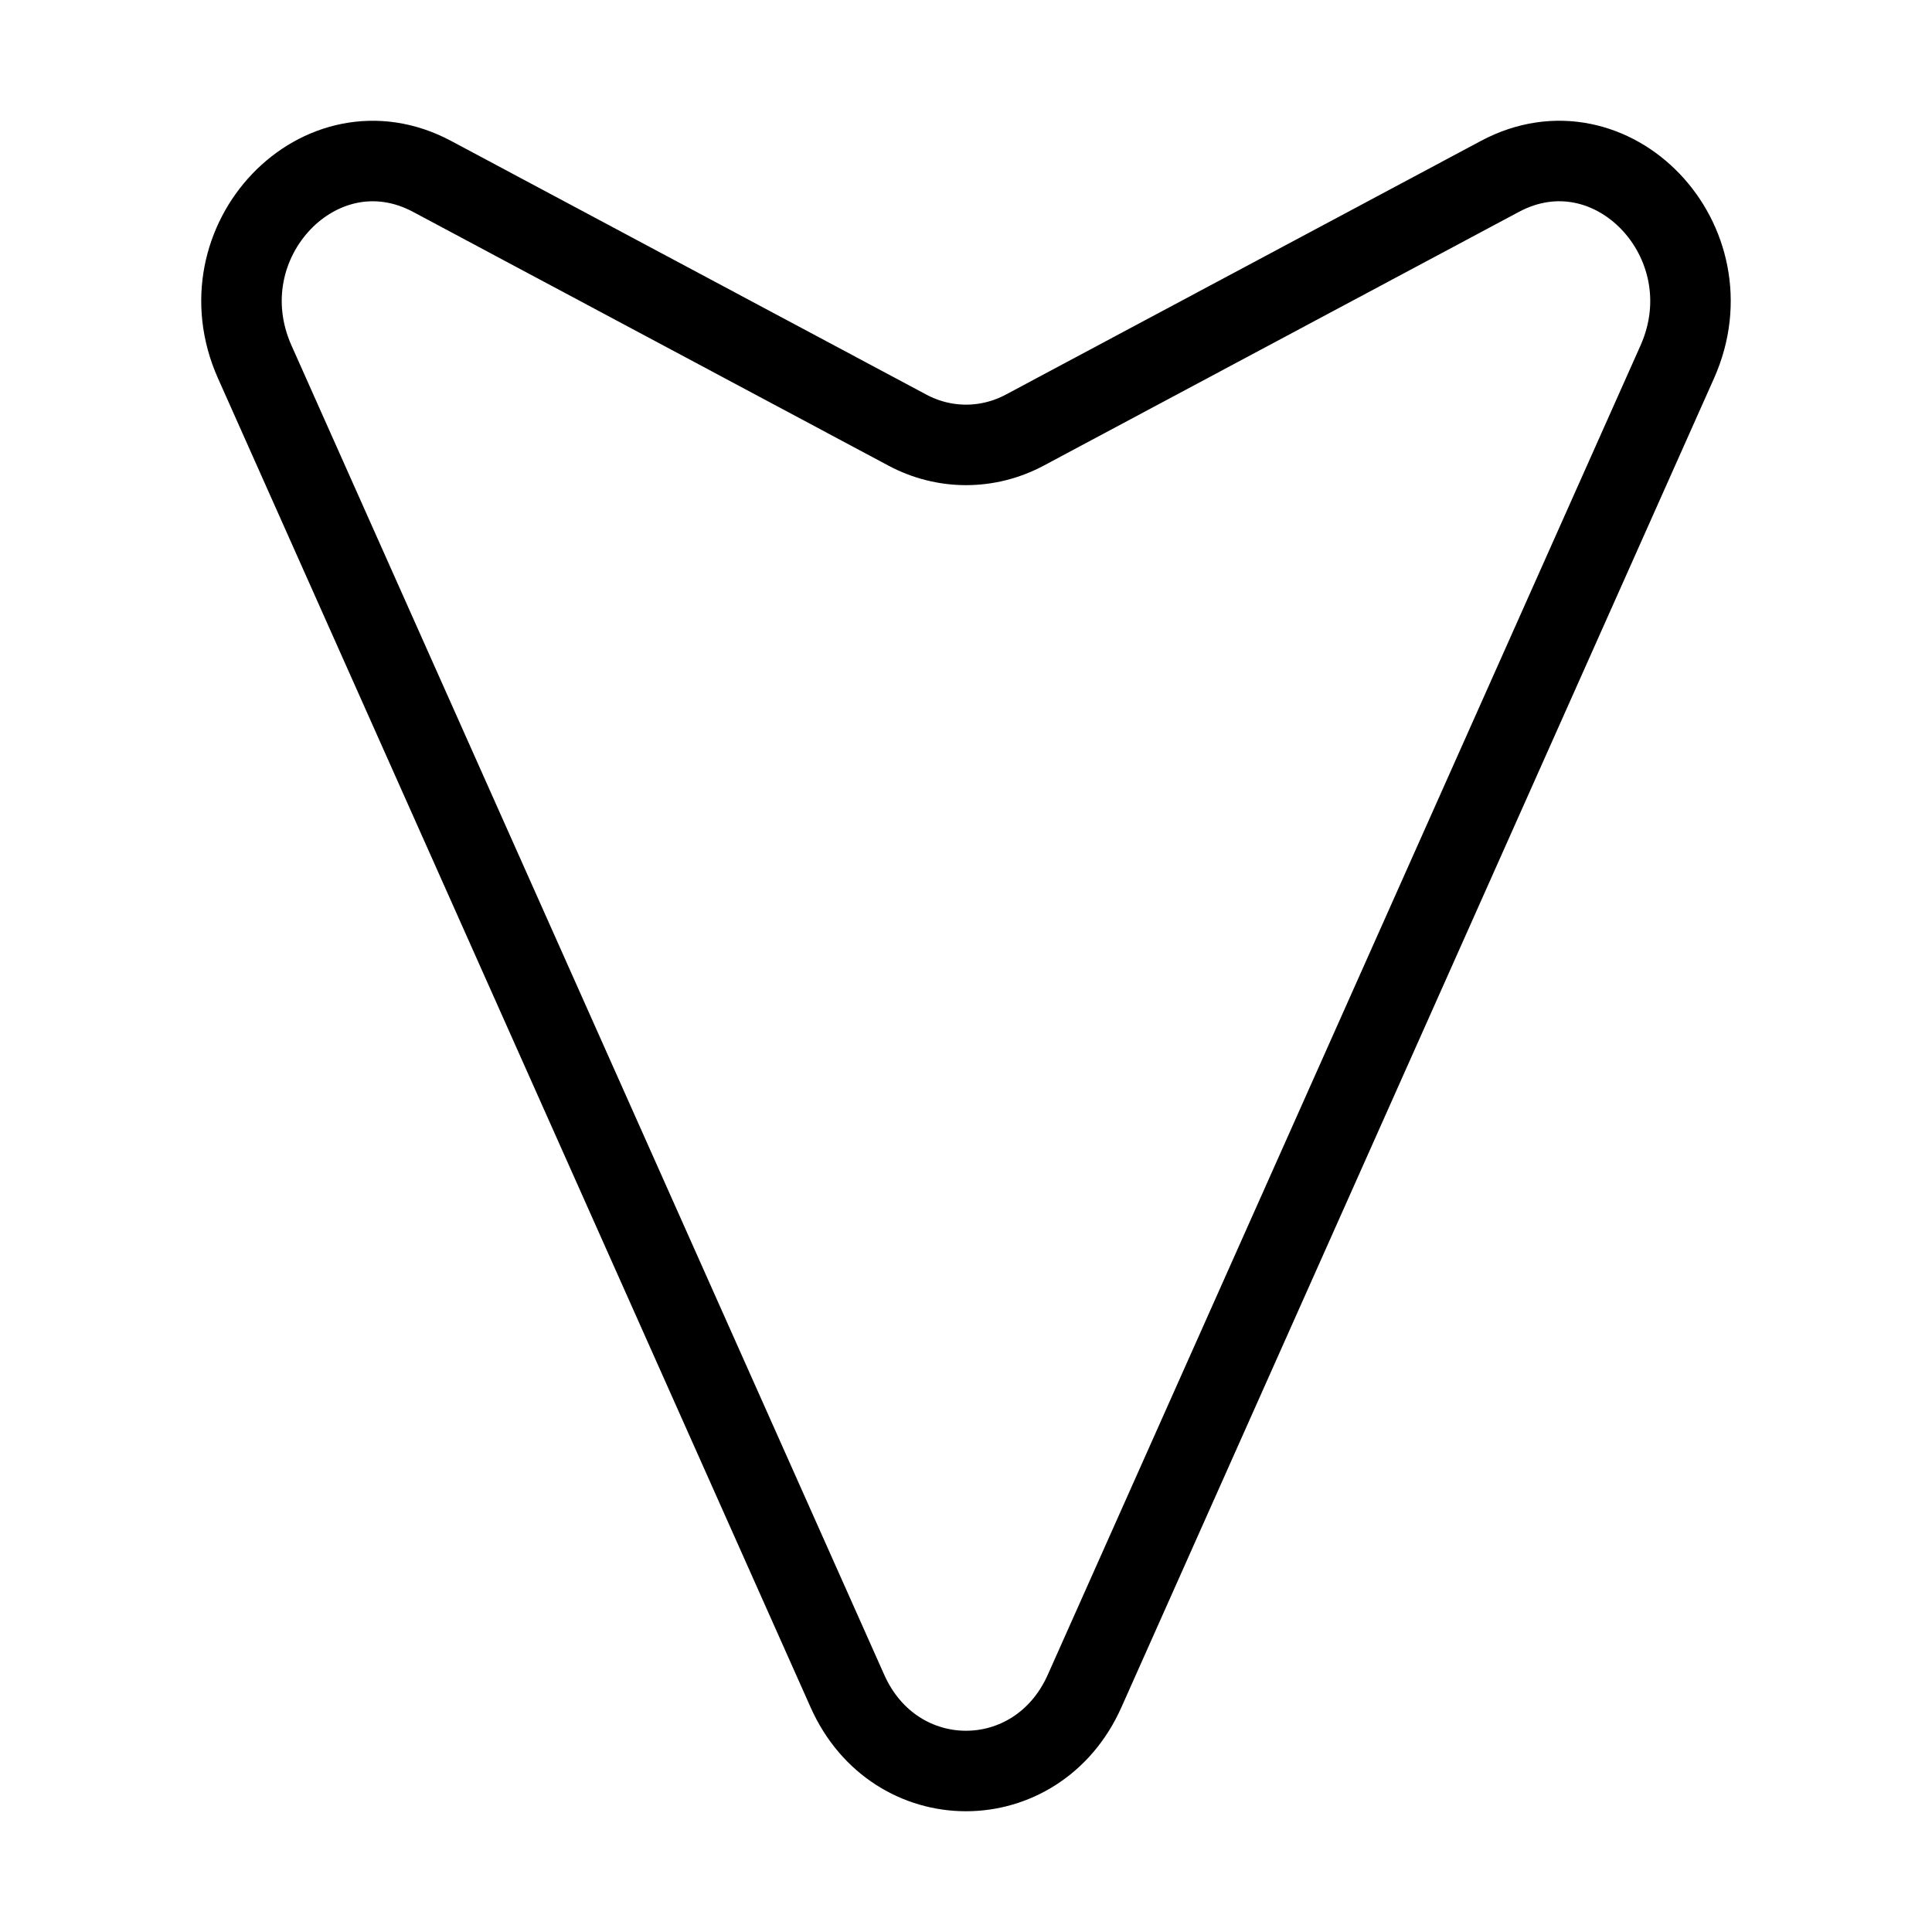
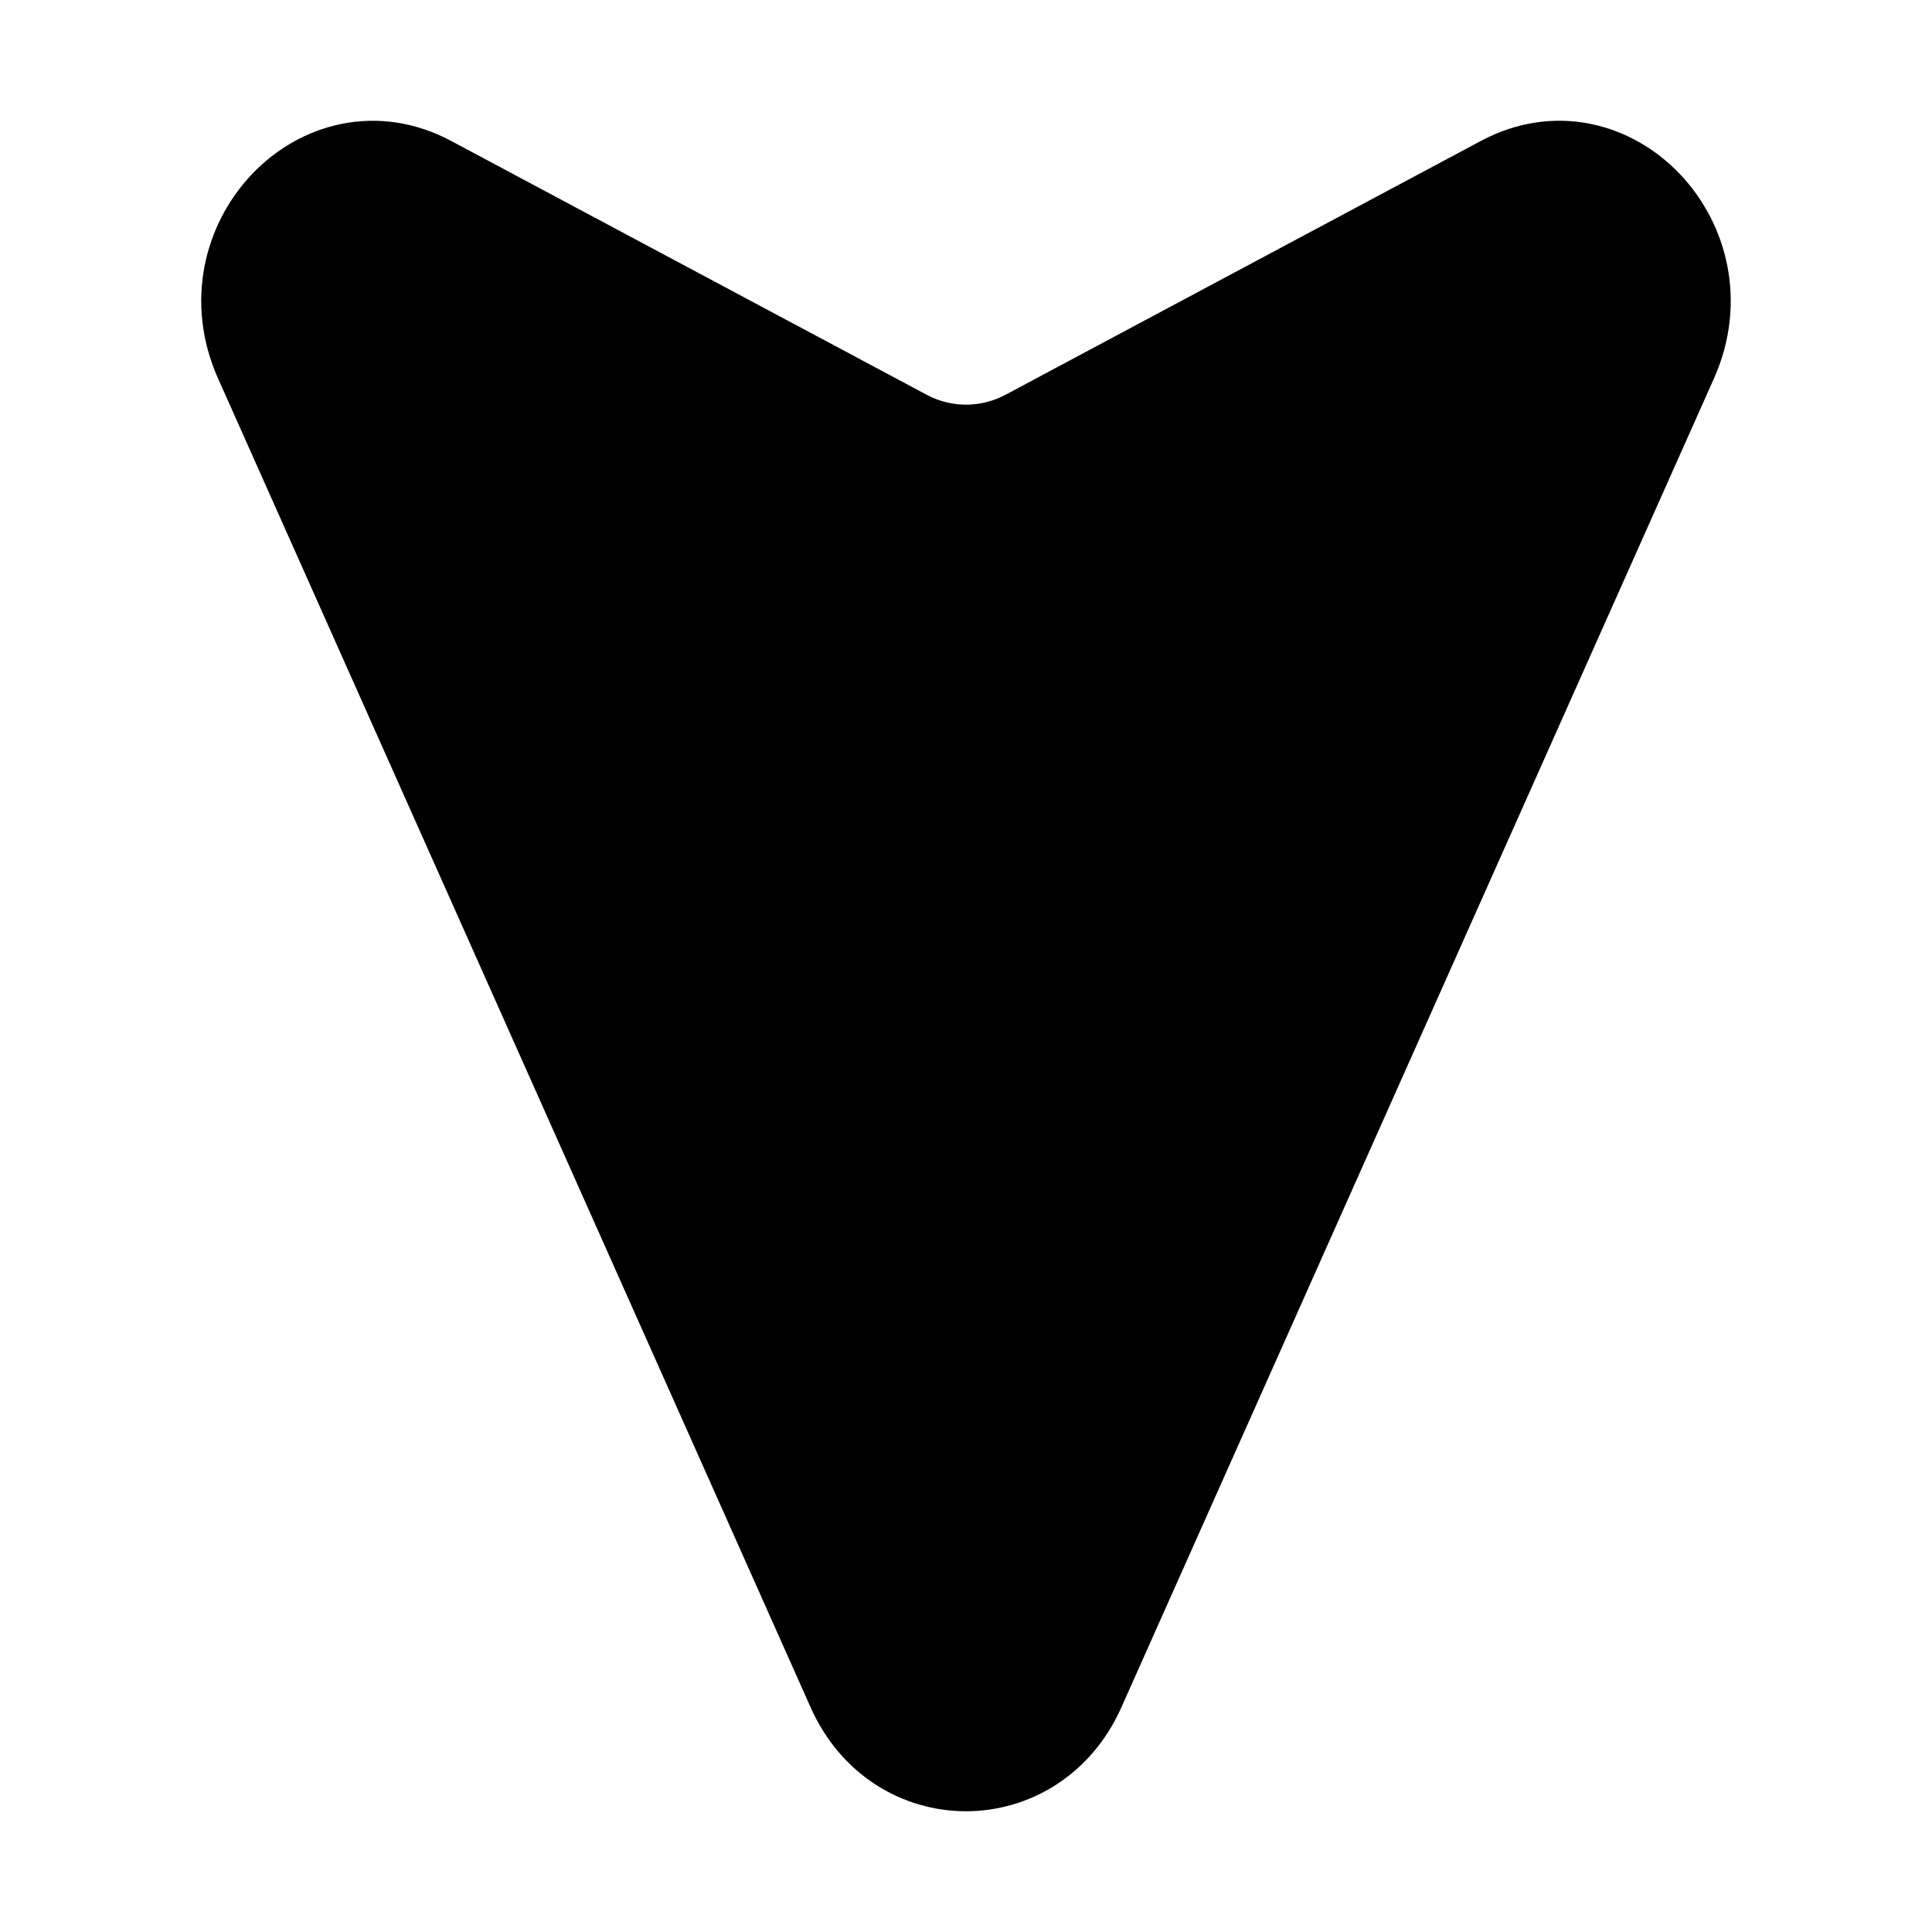
<svg xmlns="http://www.w3.org/2000/svg" width="24" height="24" viewBox="0 0 24 24">
-   <path fill="none" stroke="currentColor" strokeWidth="1.5" d="m3.165 4.497l7.362 16.51c.59 1.324 2.355 1.324 2.946 0l7.362-16.51c.667-1.495-.814-3.047-2.202-2.306L12.73 5.343c-.459.245-1 .245-1.458 0L5.367 2.191c-1.388-.74-2.87.81-2.202 2.306Z" />
+   <path fill="black" stroke="black" strokeWidth="1.5" d="m3.165 4.497l7.362 16.51c.59 1.324 2.355 1.324 2.946 0l7.362-16.51c.667-1.495-.814-3.047-2.202-2.306L12.73 5.343c-.459.245-1 .245-1.458 0L5.367 2.191c-1.388-.74-2.87.81-2.202 2.306Z" />
</svg>
